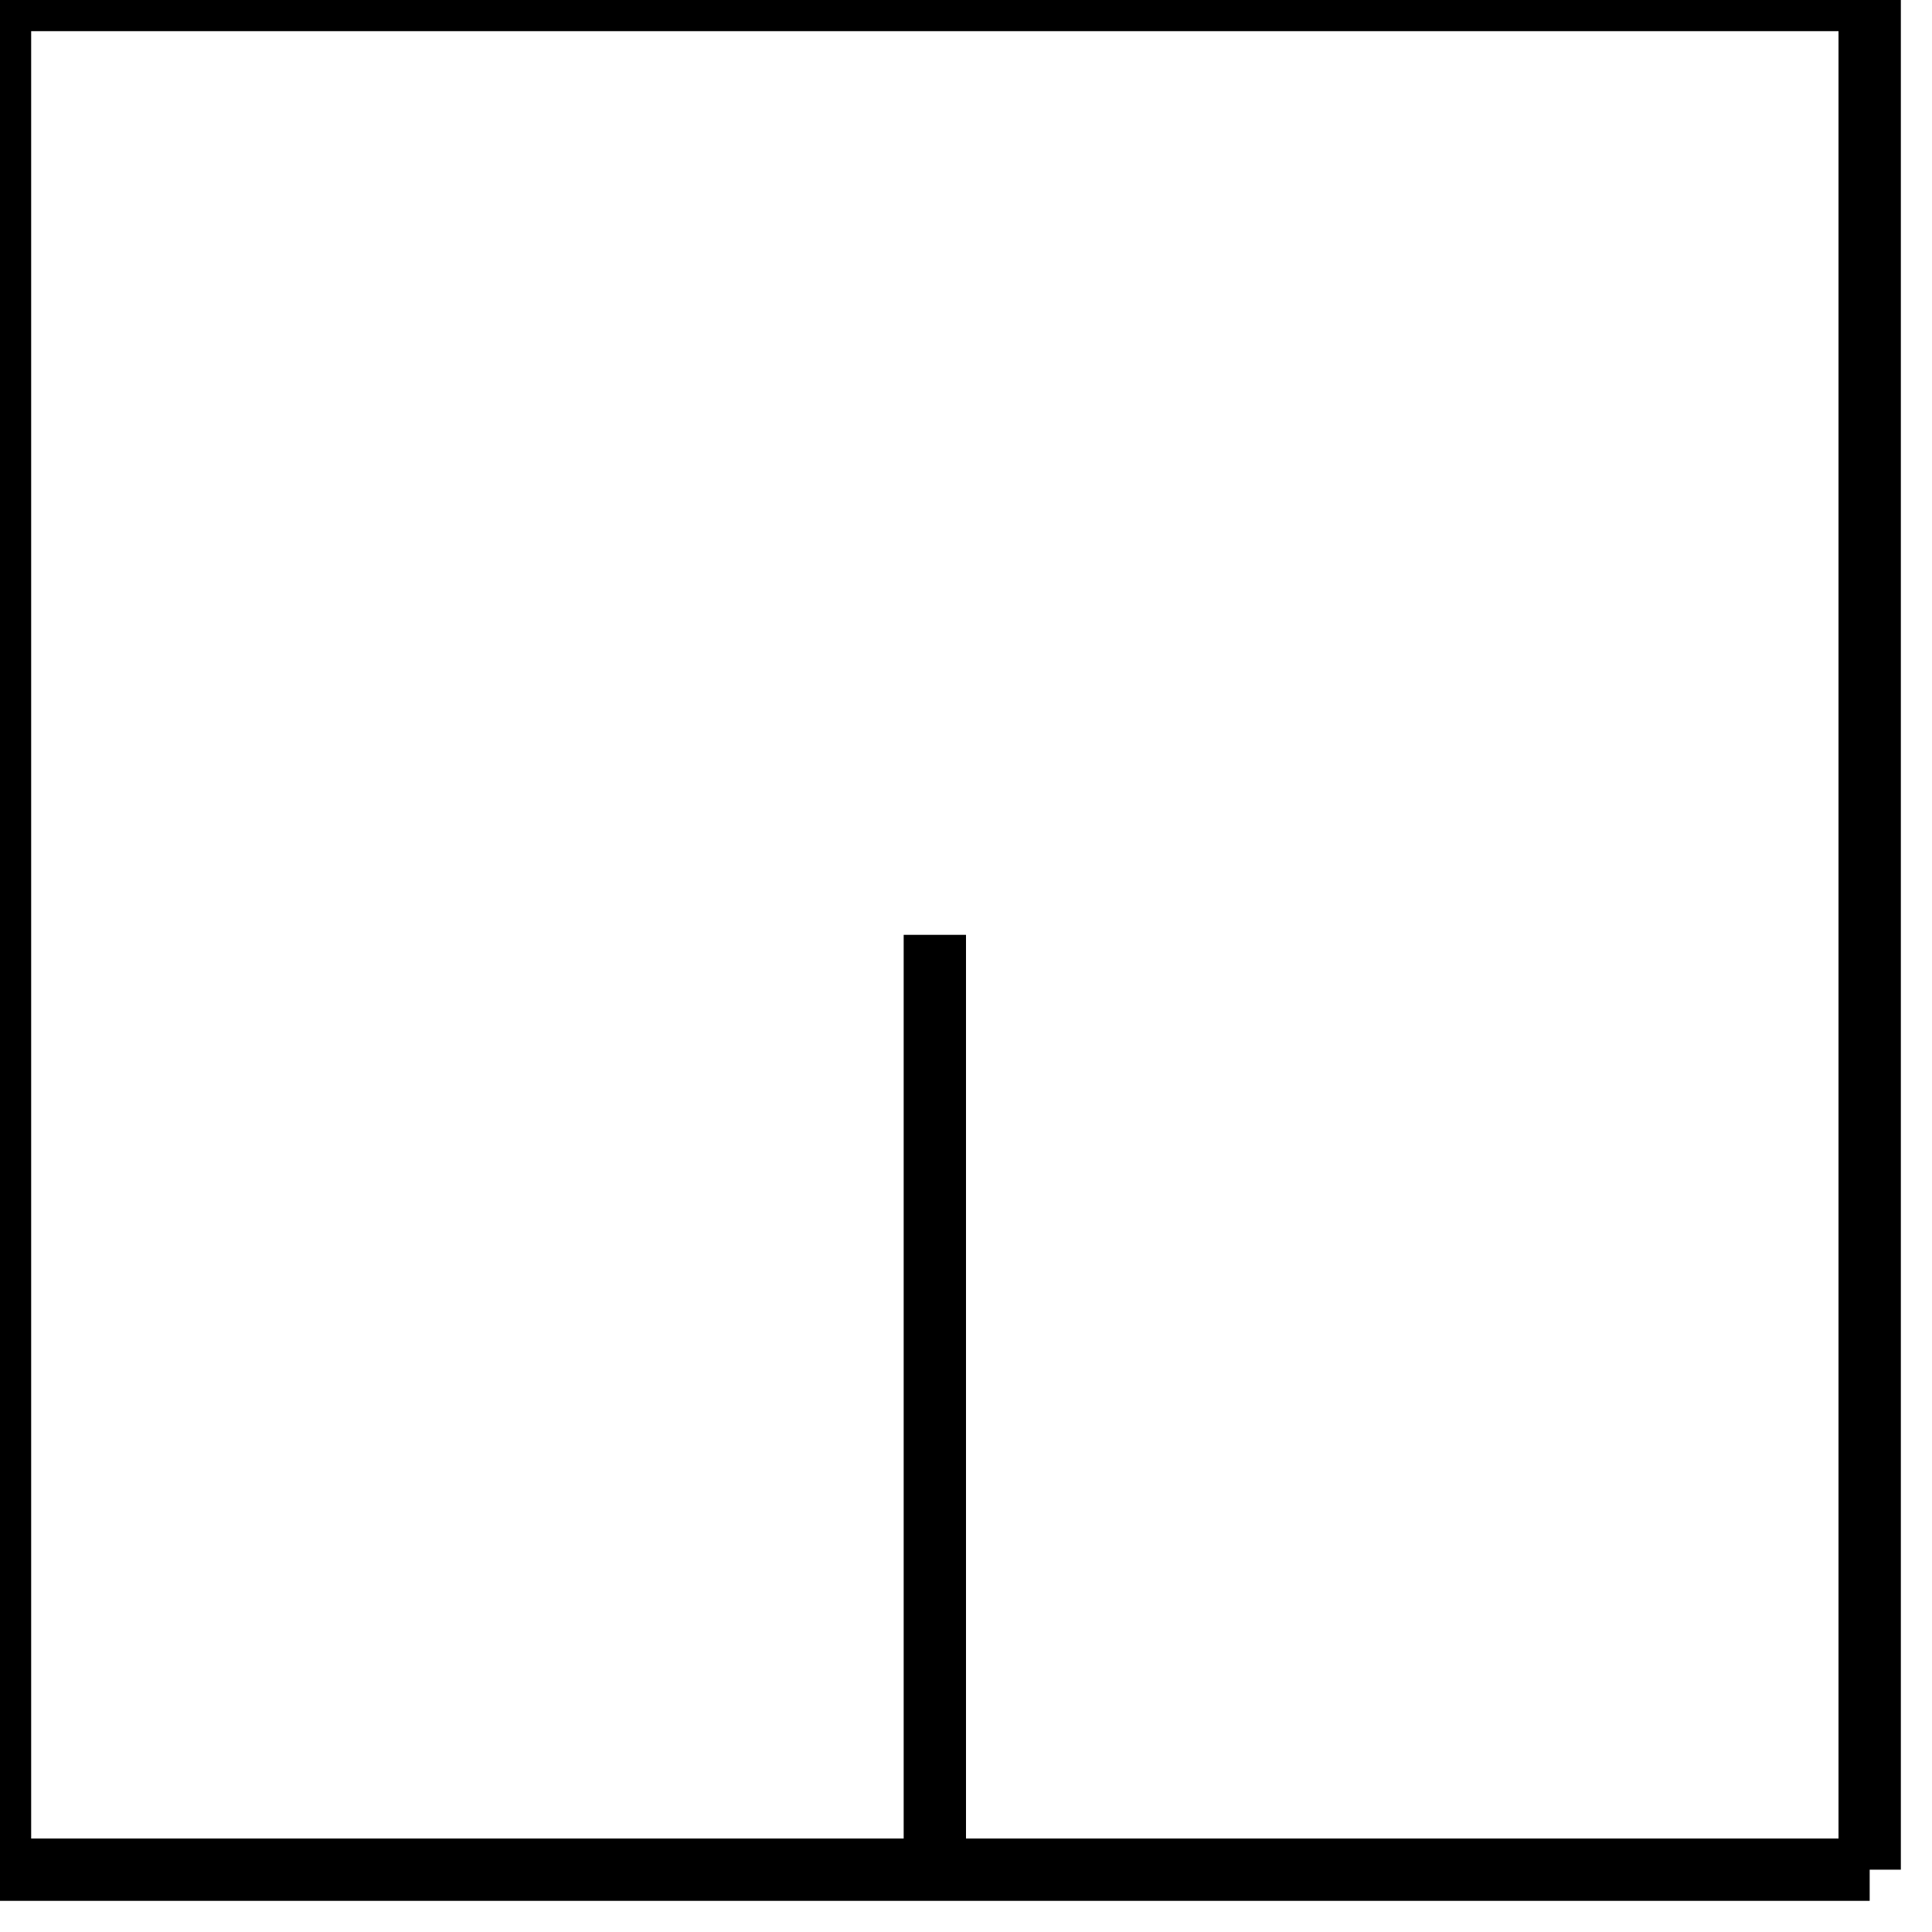
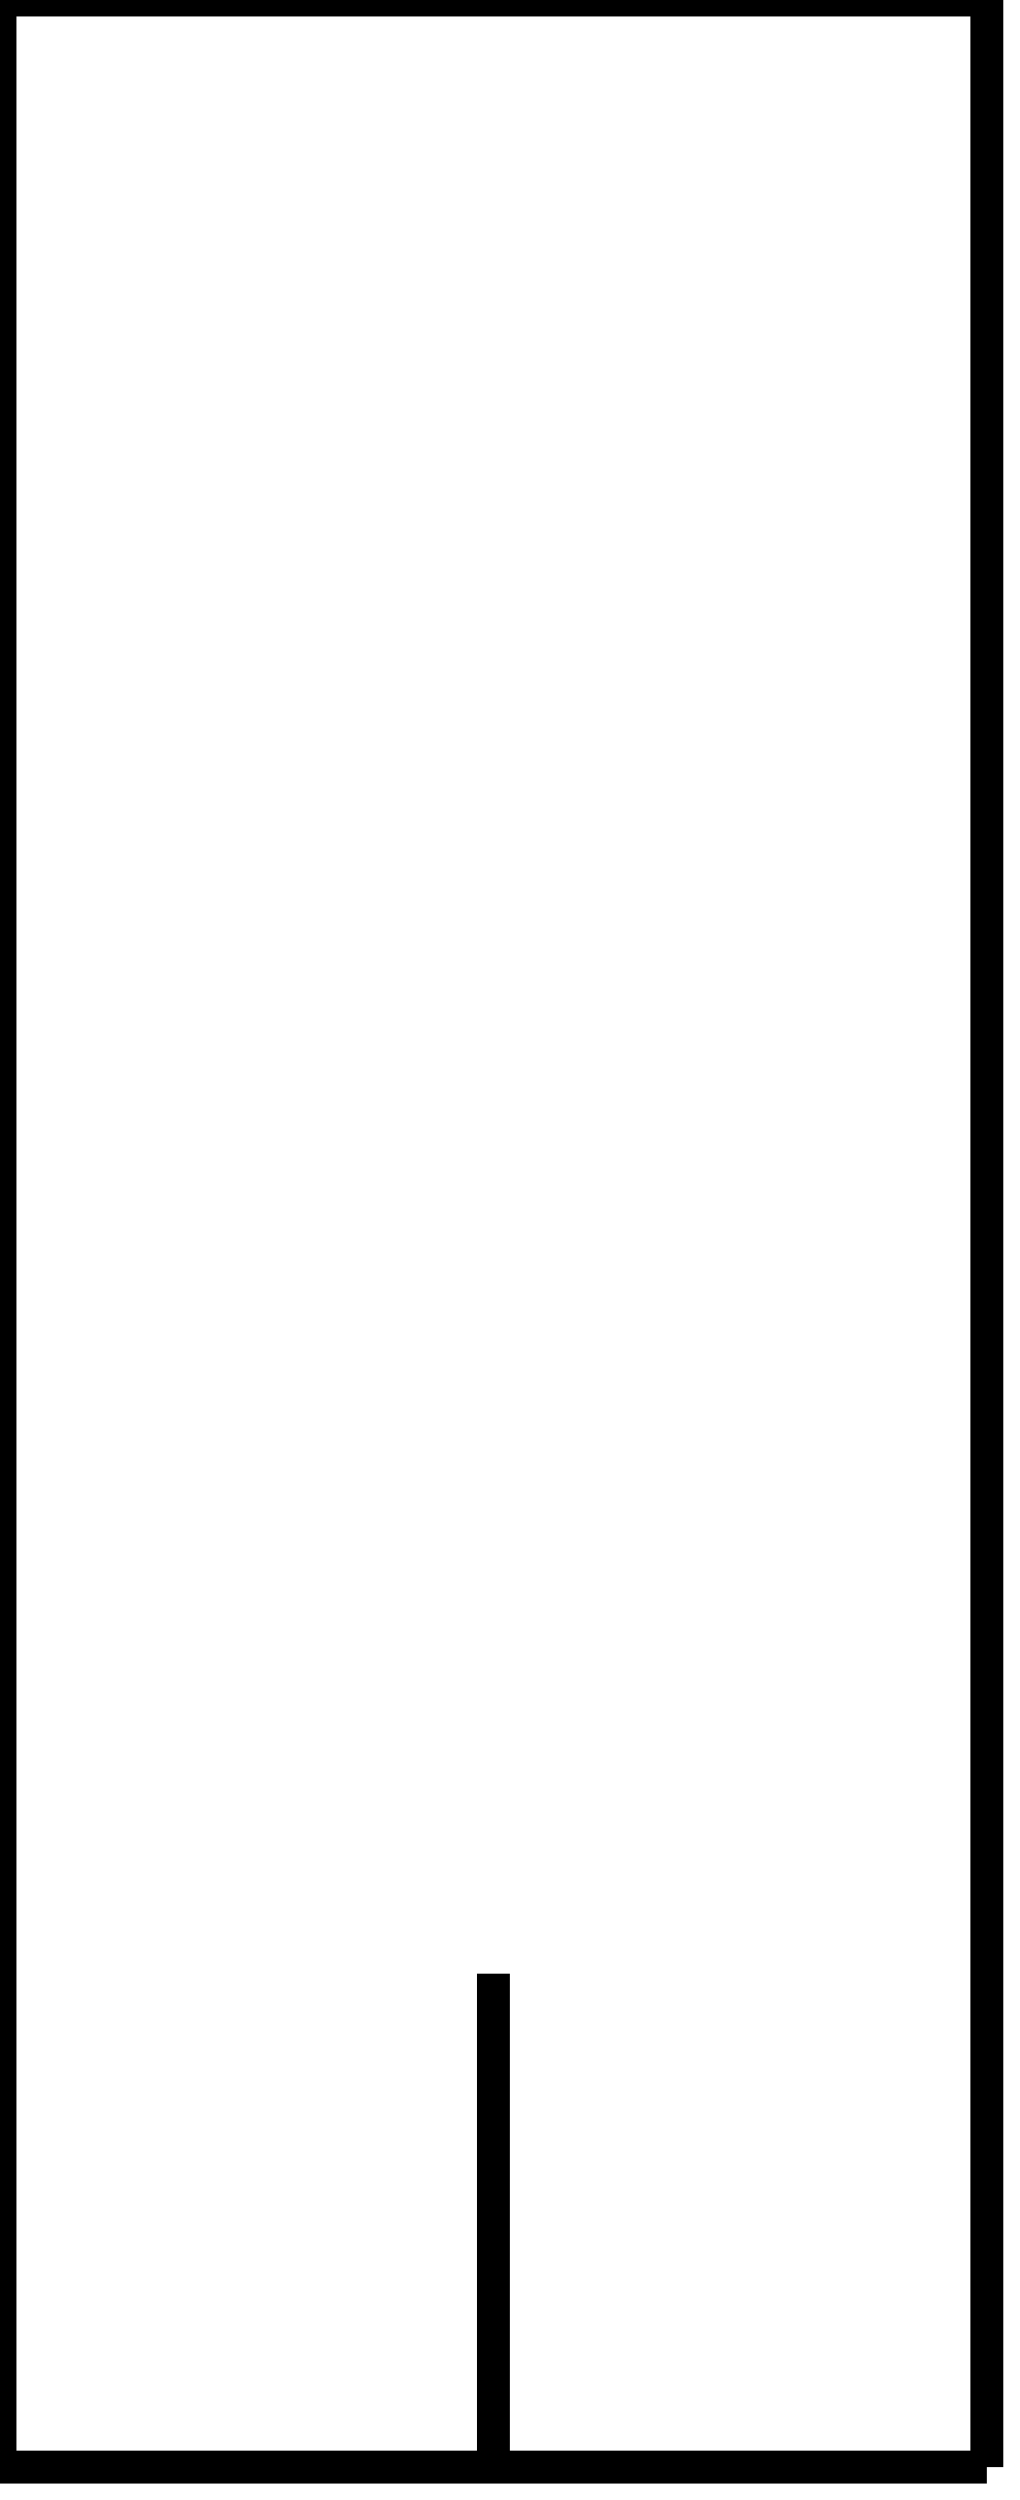
<svg xmlns="http://www.w3.org/2000/svg" version="1.1">
  <defs id="SvgjsDefs1001" />
  <svg id="SvgjsSvg1002" width="2" height="0" focusable="false" style="overflow: hidden; top: -100%; left: -100%; position: absolute; opacity: 0">
    <polyline id="SvgjsPolyline1003" points="0,0" />
    <path id="SvgjsPath1004" d="M0 0 " />
  </svg>
-   <line id="SvgjsLine1006" x1="30" y1="30" x2="30" y2="60" stroke="#000000" stroke-width="2" />
+   <line id="SvgjsLine1006" x1="30" y1="120" x2="30" y2="150" stroke="#000000" stroke-width="2" />
  <line id="SvgjsLine1007" x1="0" y1="0" x2="60" y2="0" stroke="#000000" stroke-width="2" />
-   <line id="SvgjsLine1008" x1="0" y1="0" x2="0" y2="60" stroke="#000000" stroke-width="2" />
-   <line id="SvgjsLine1009" x1="60" y1="0" x2="60" y2="60" stroke="#000000" stroke-width="2" />
-   <line id="SvgjsLine1010" x1="0" y1="60" x2="60" y2="60" stroke="#000000" stroke-width="2" />
+   <line id="SvgjsLine1008" x1="0" y1="0" x2="0" y2="150" stroke="#000000" stroke-width="2" />
+   <line id="SvgjsLine1009" x1="60" y1="0" x2="60" y2="150" stroke="#000000" stroke-width="2" />
+   <line id="SvgjsLine1010" x1="0" y1="150" x2="60" y2="150" stroke="#000000" stroke-width="2" />
</svg>
